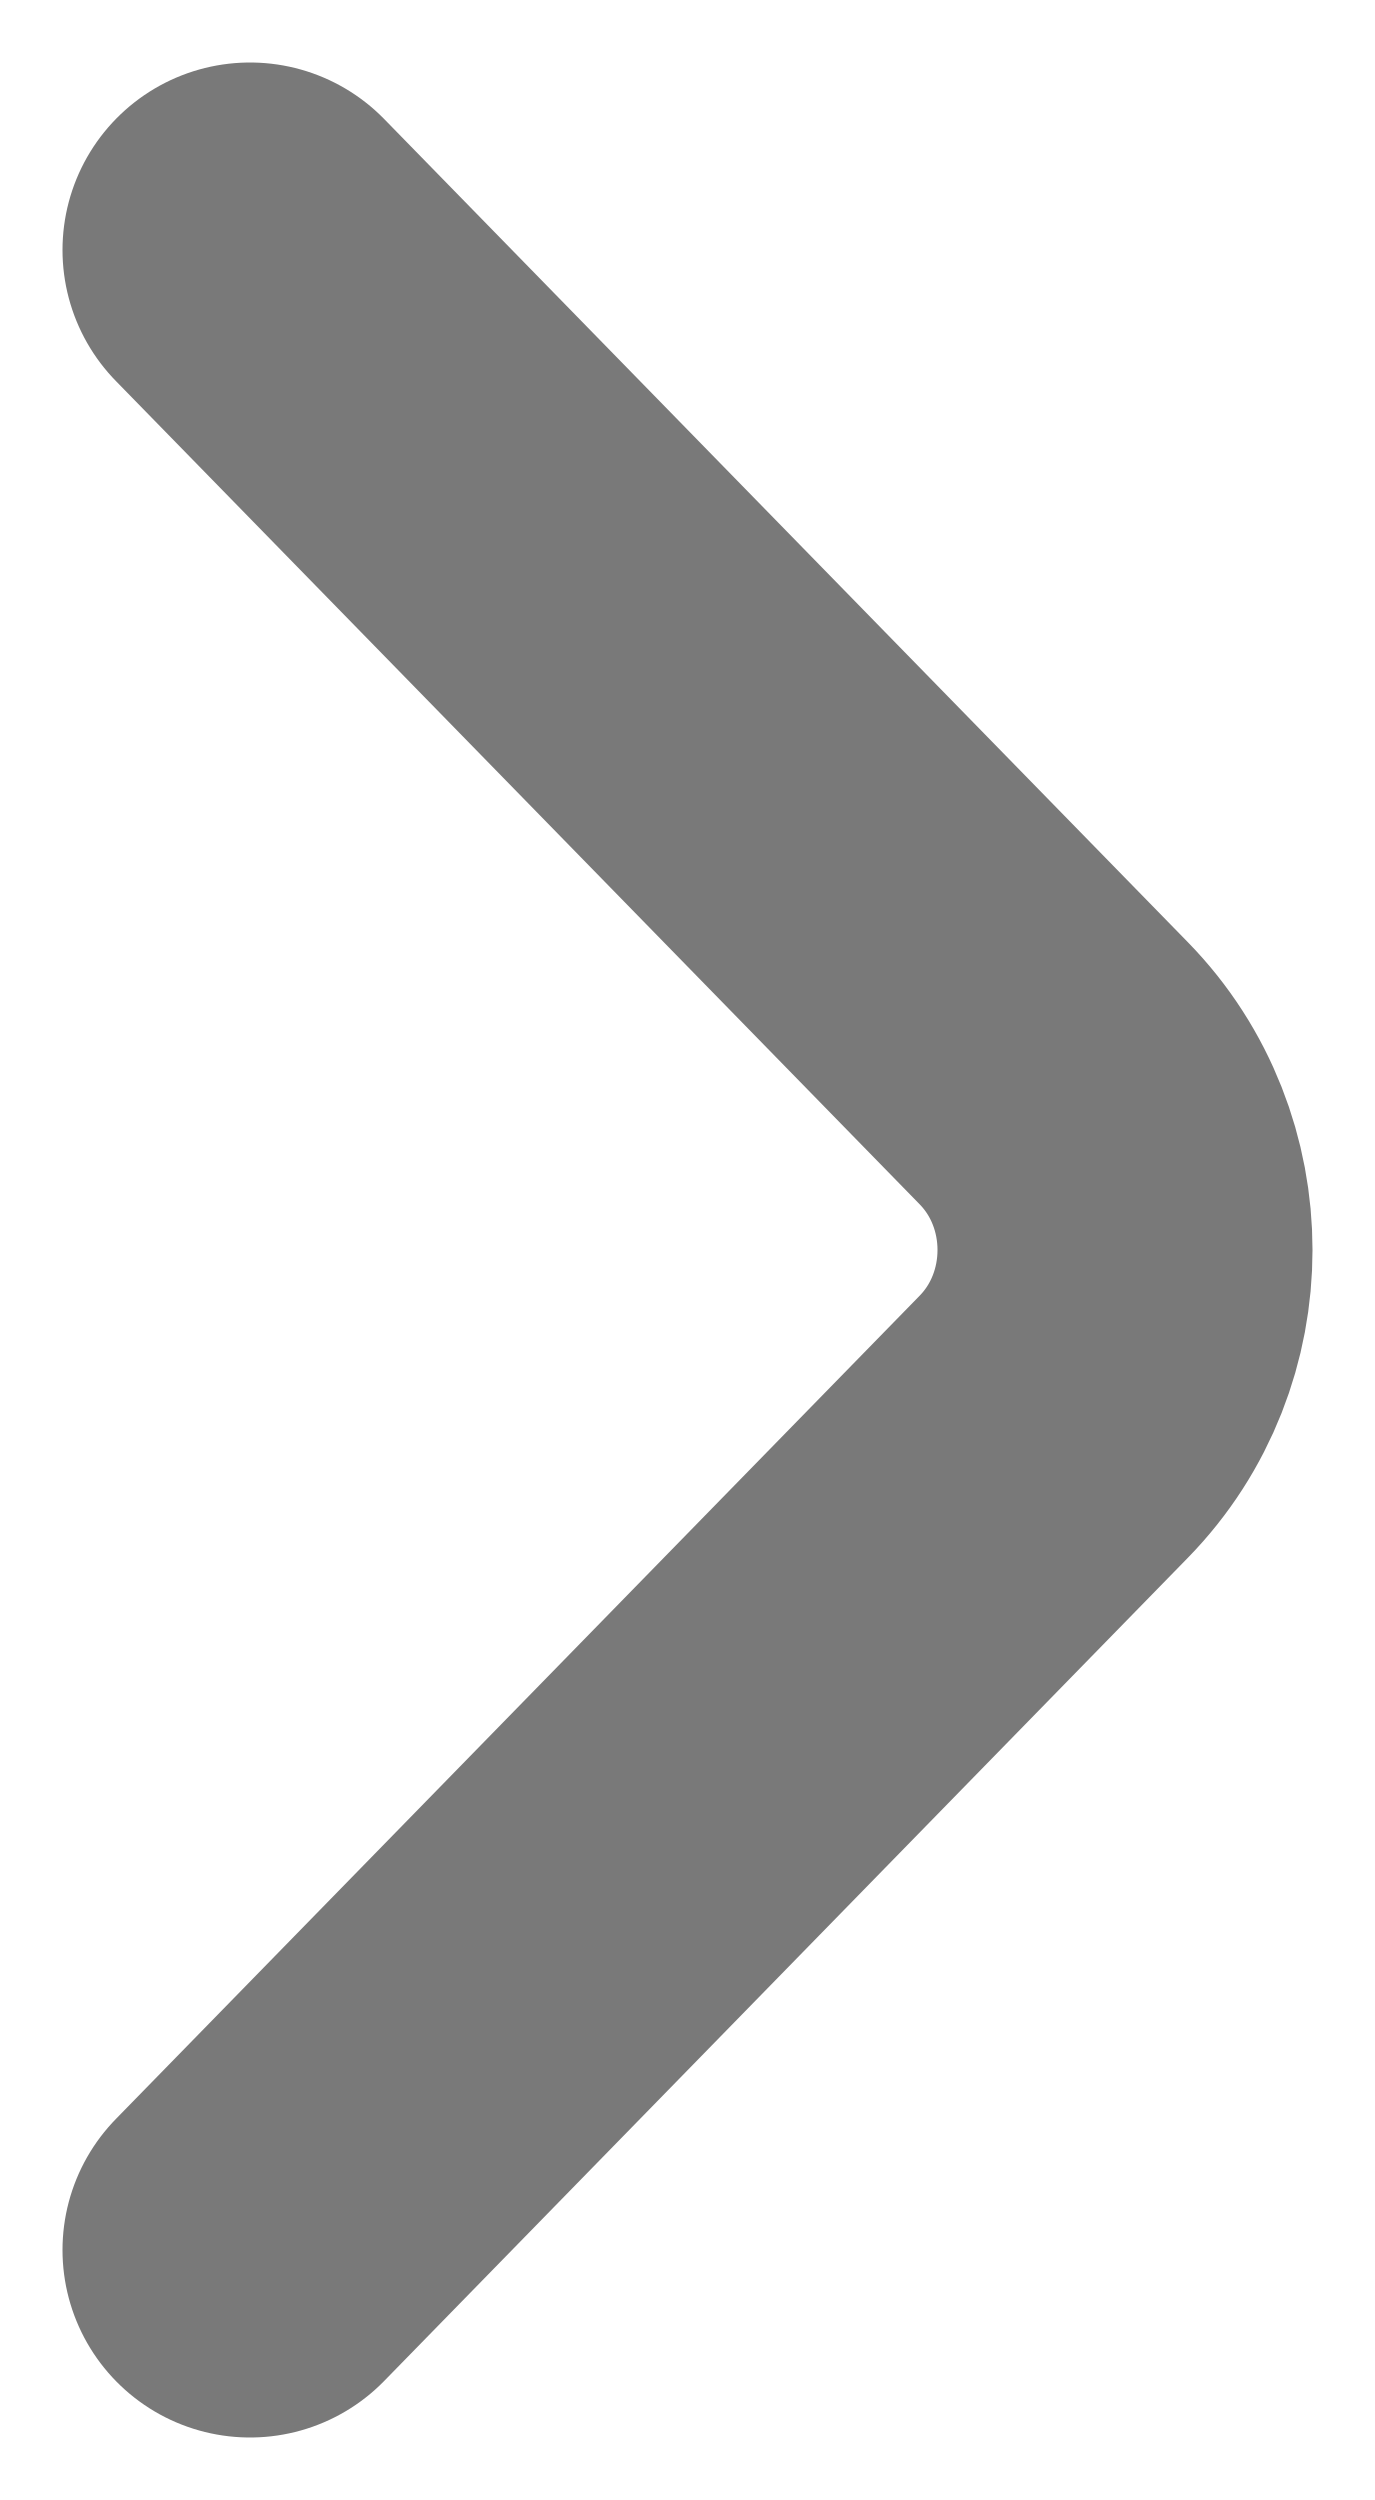
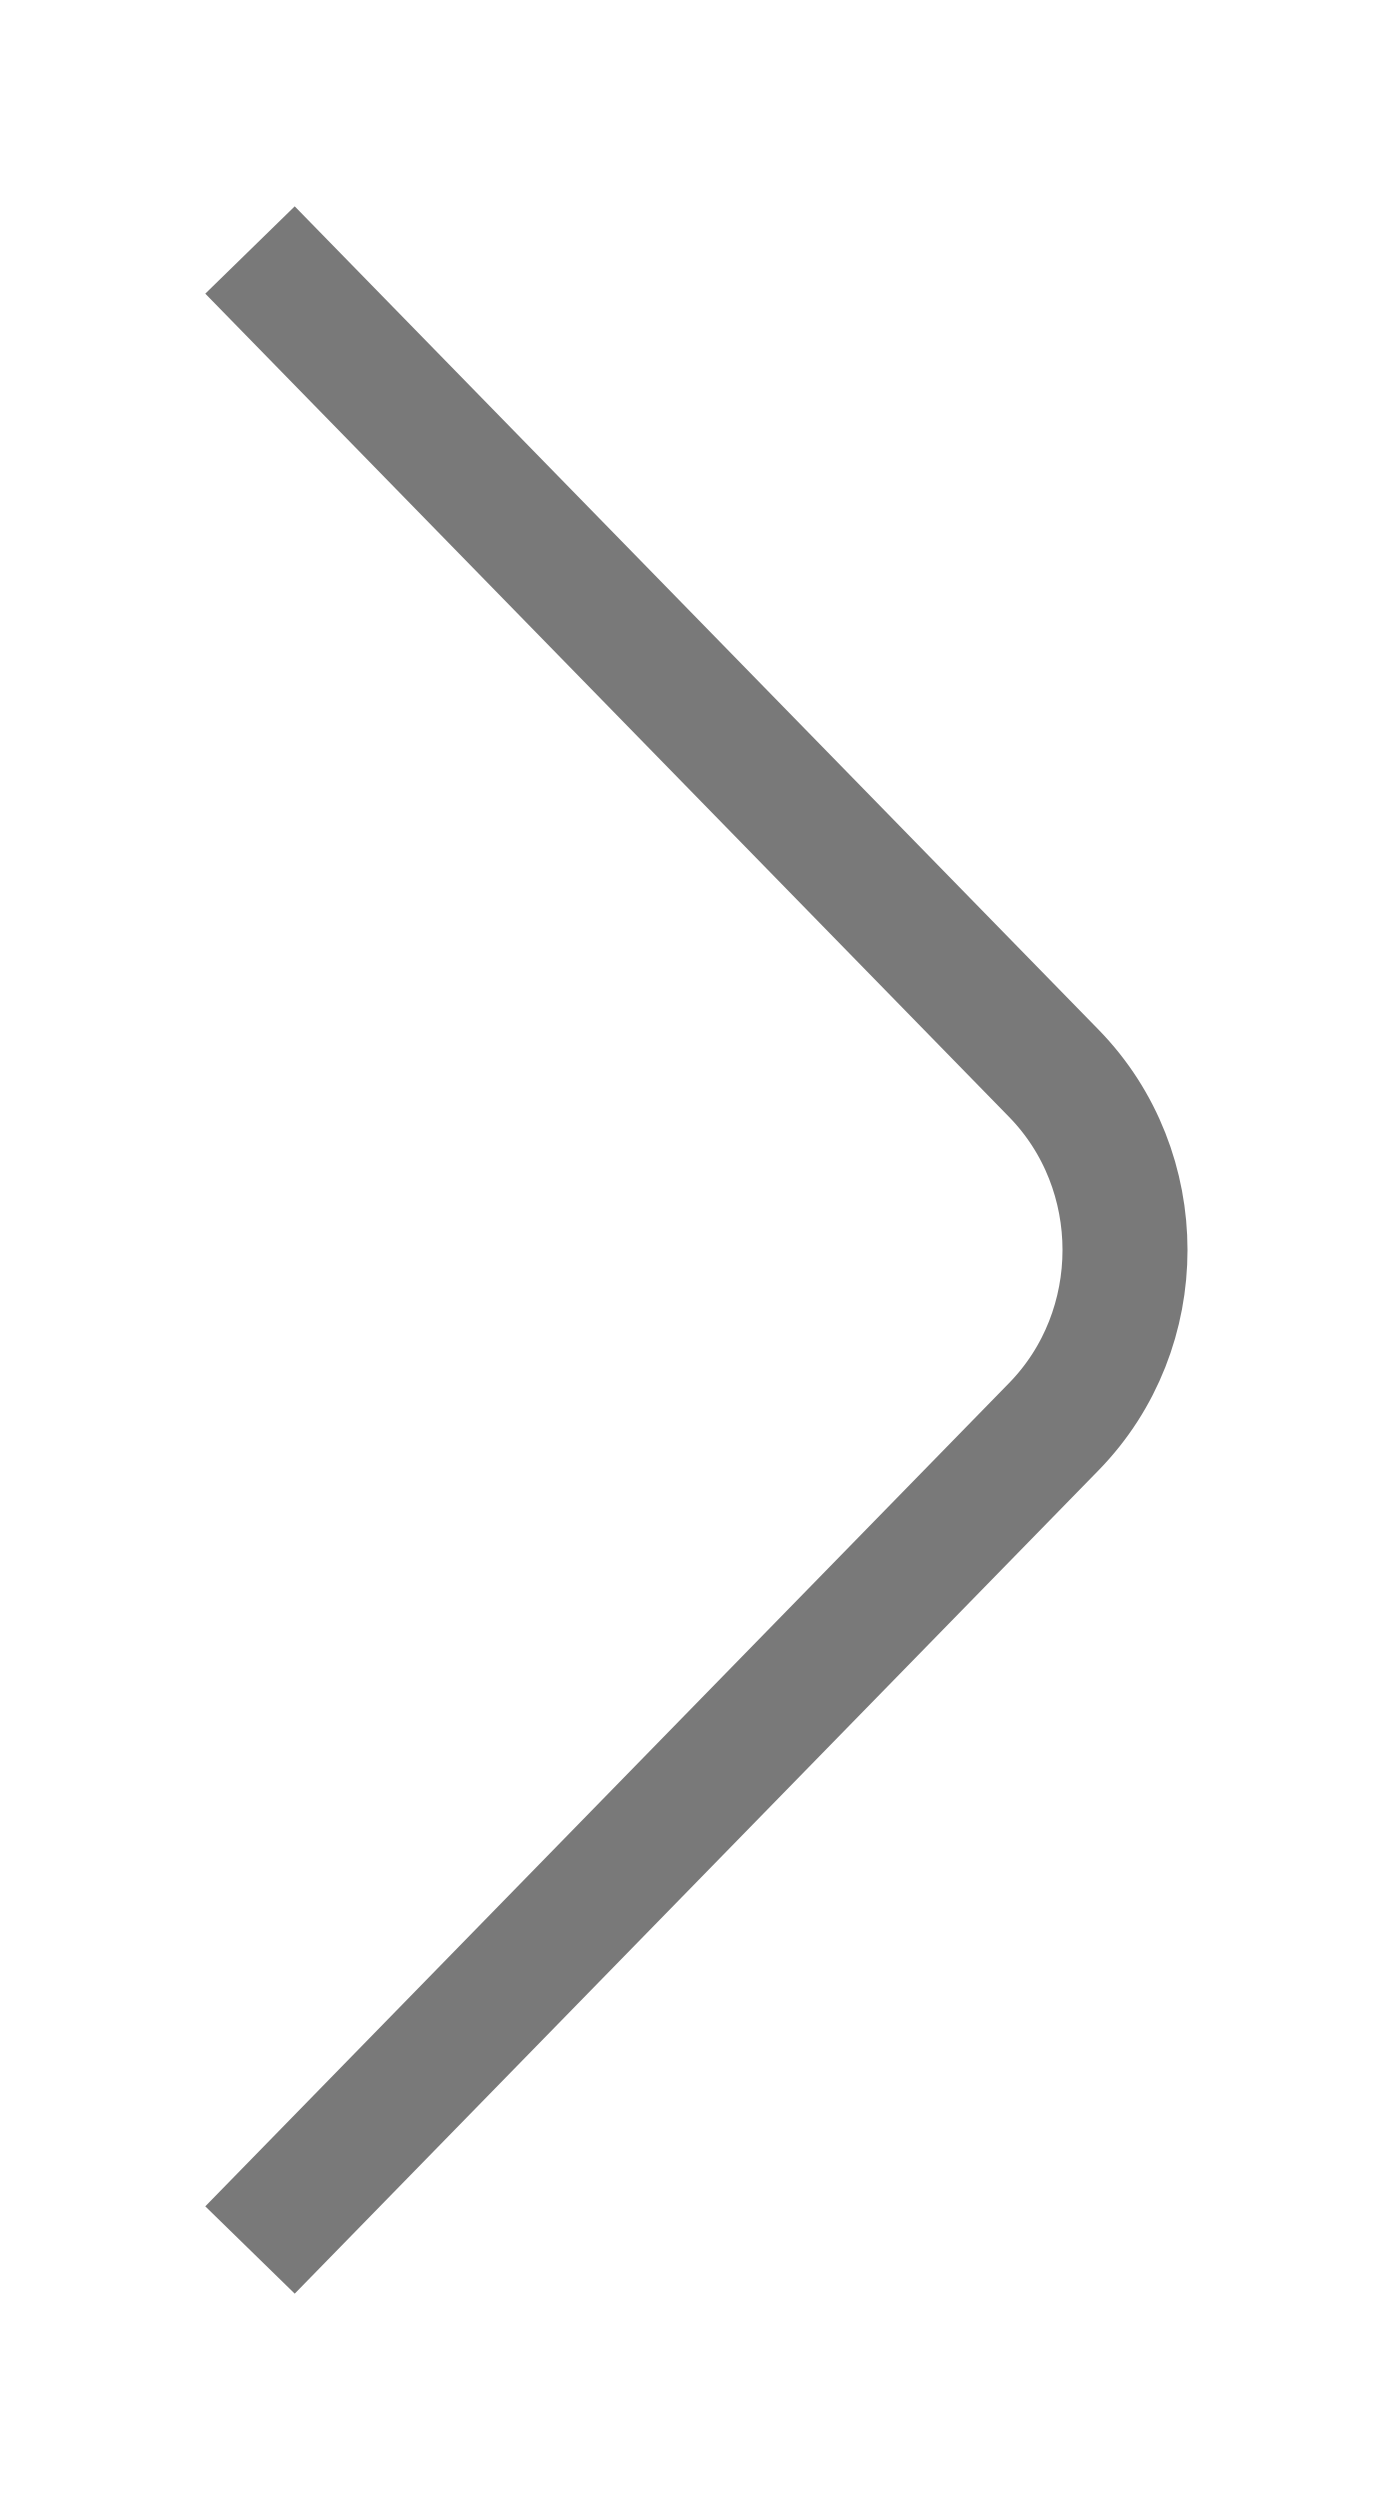
<svg xmlns="http://www.w3.org/2000/svg" width="11" height="20" viewBox="0 0 11 20" fill="none">
-   <path d="M2 2L8.43 8.586C9.19 9.364 9.19 10.636 8.43 11.414L2 18" stroke="#797979" stroke-width="3" stroke-miterlimit="10" stroke-linecap="round" stroke-linejoin="round" />
+   <path d="M2 2L8.43 8.586C9.19 9.364 9.19 10.636 8.43 11.414L2 18" stroke="#797979" strokeWidth="3" strokeMiterlimit="10" strokeLinecap="round" strokeLinejoin="round" />
</svg>
